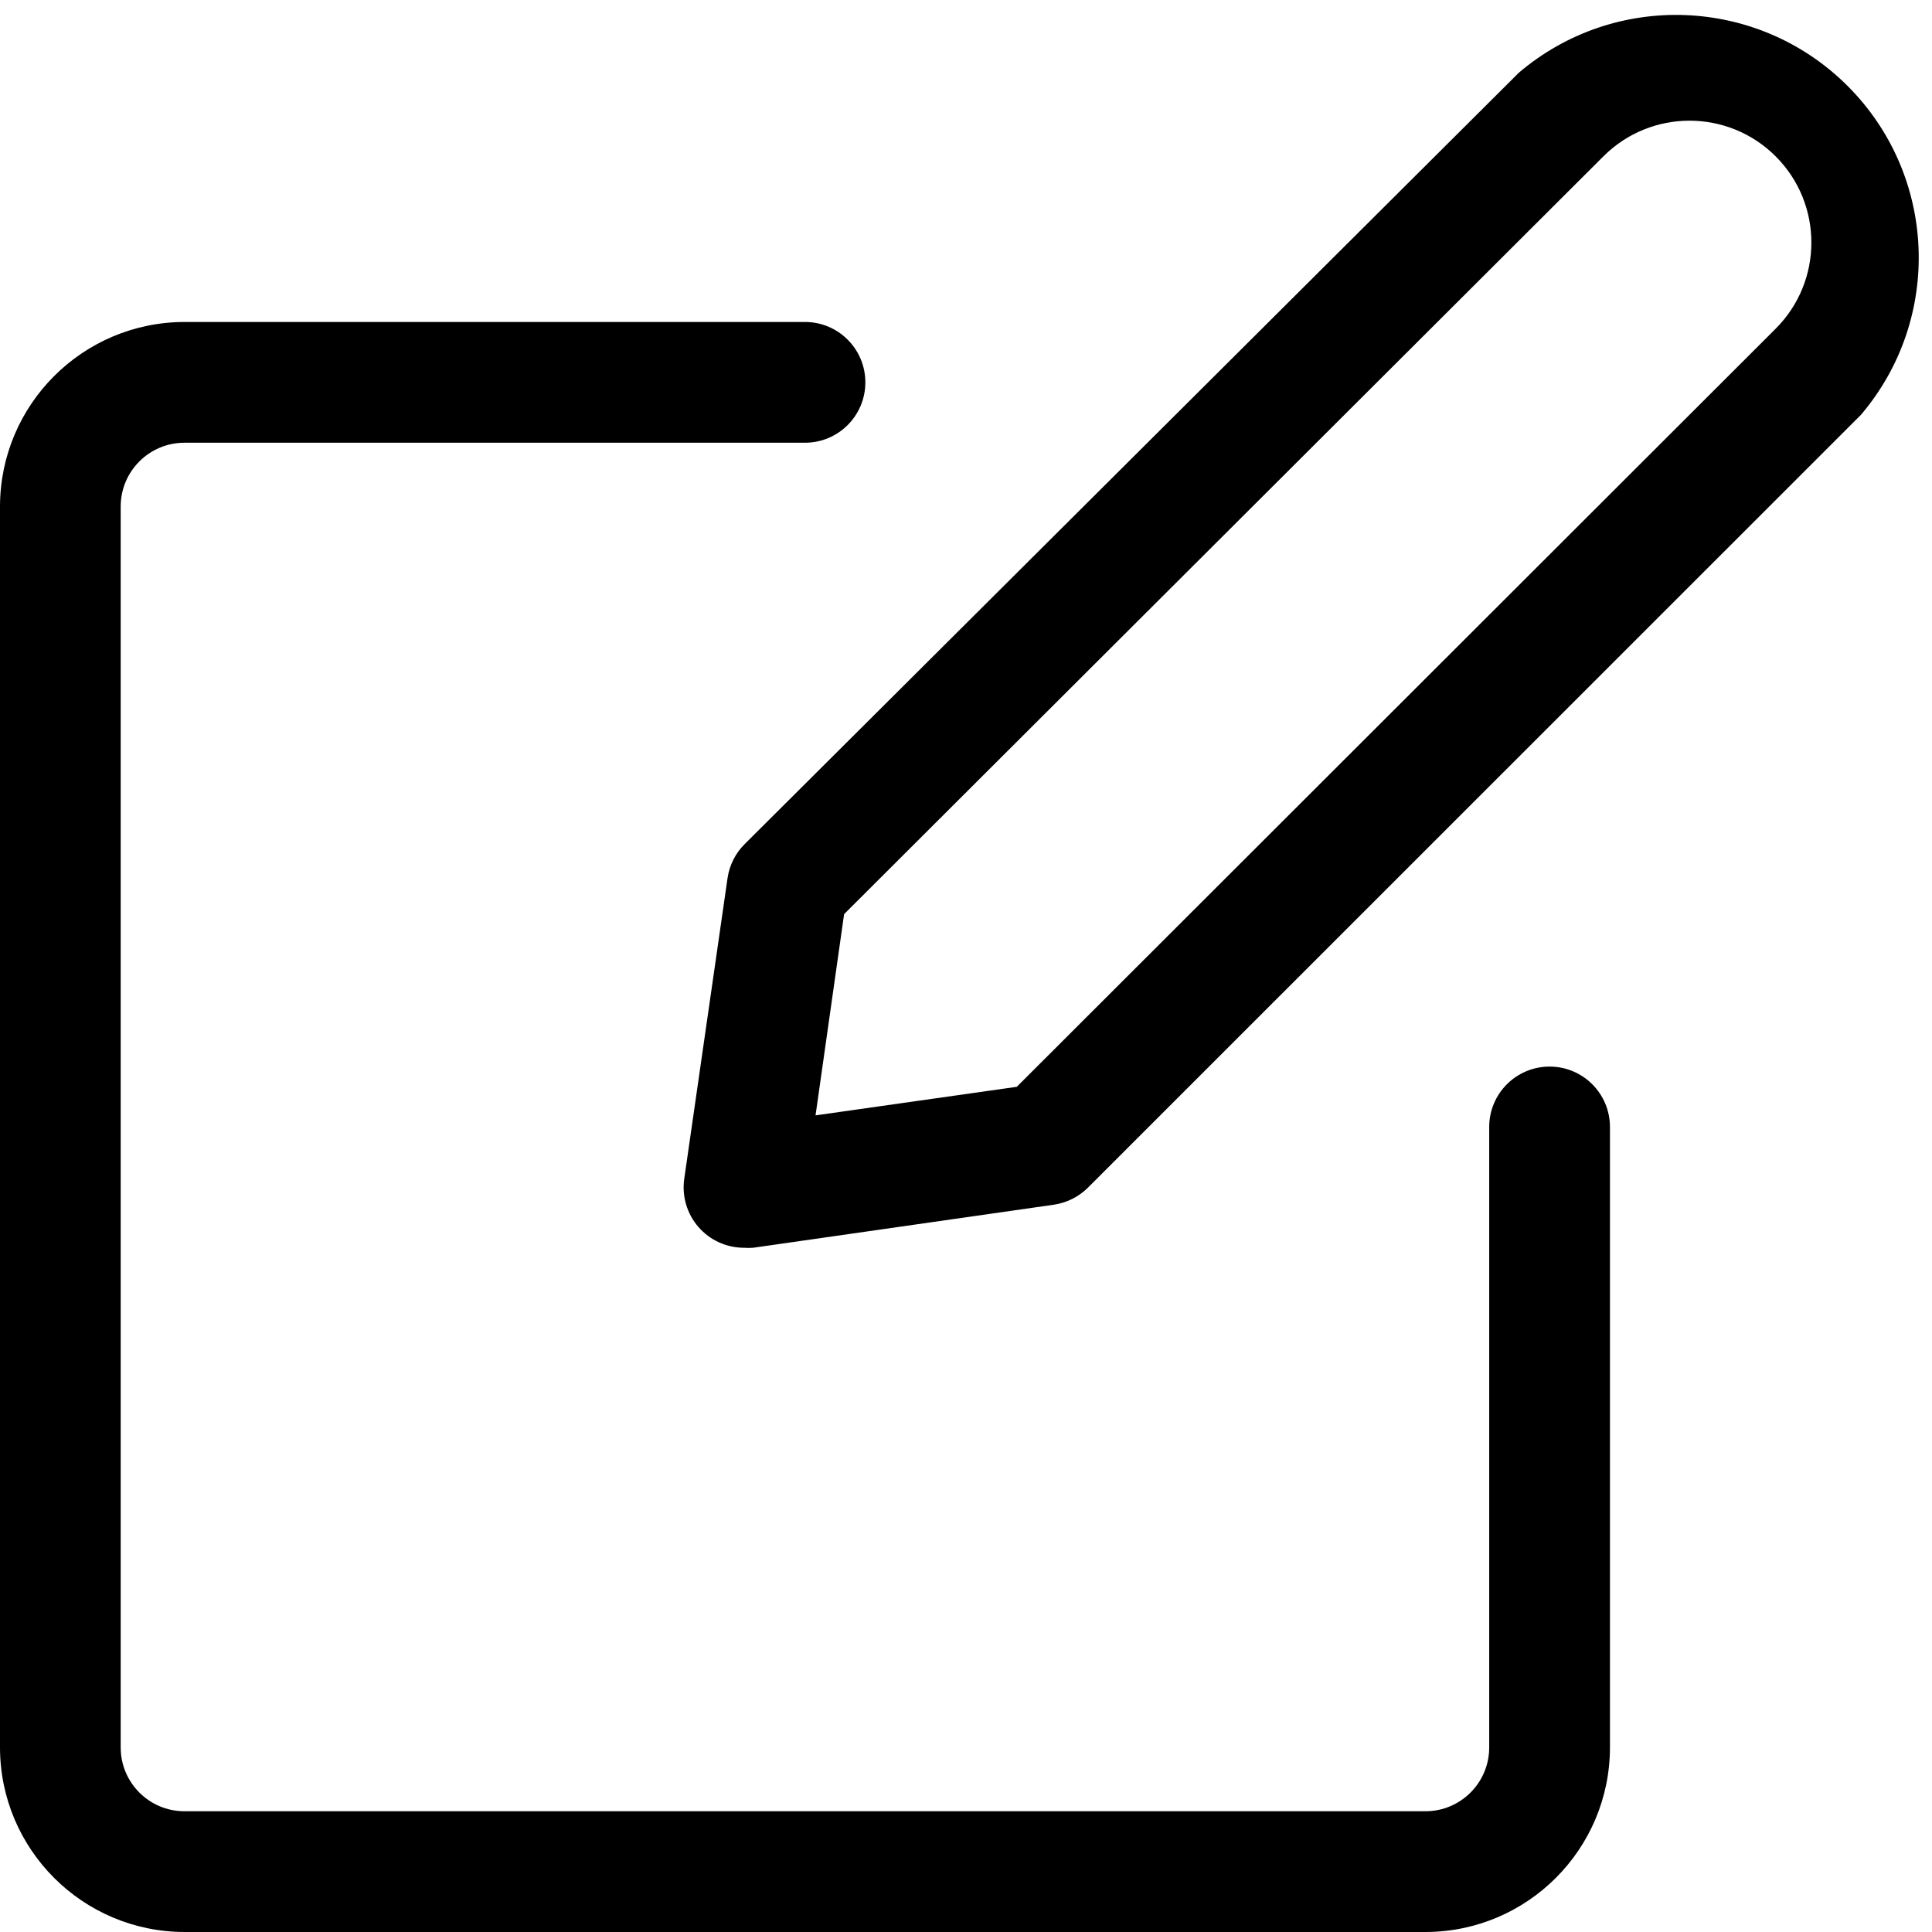
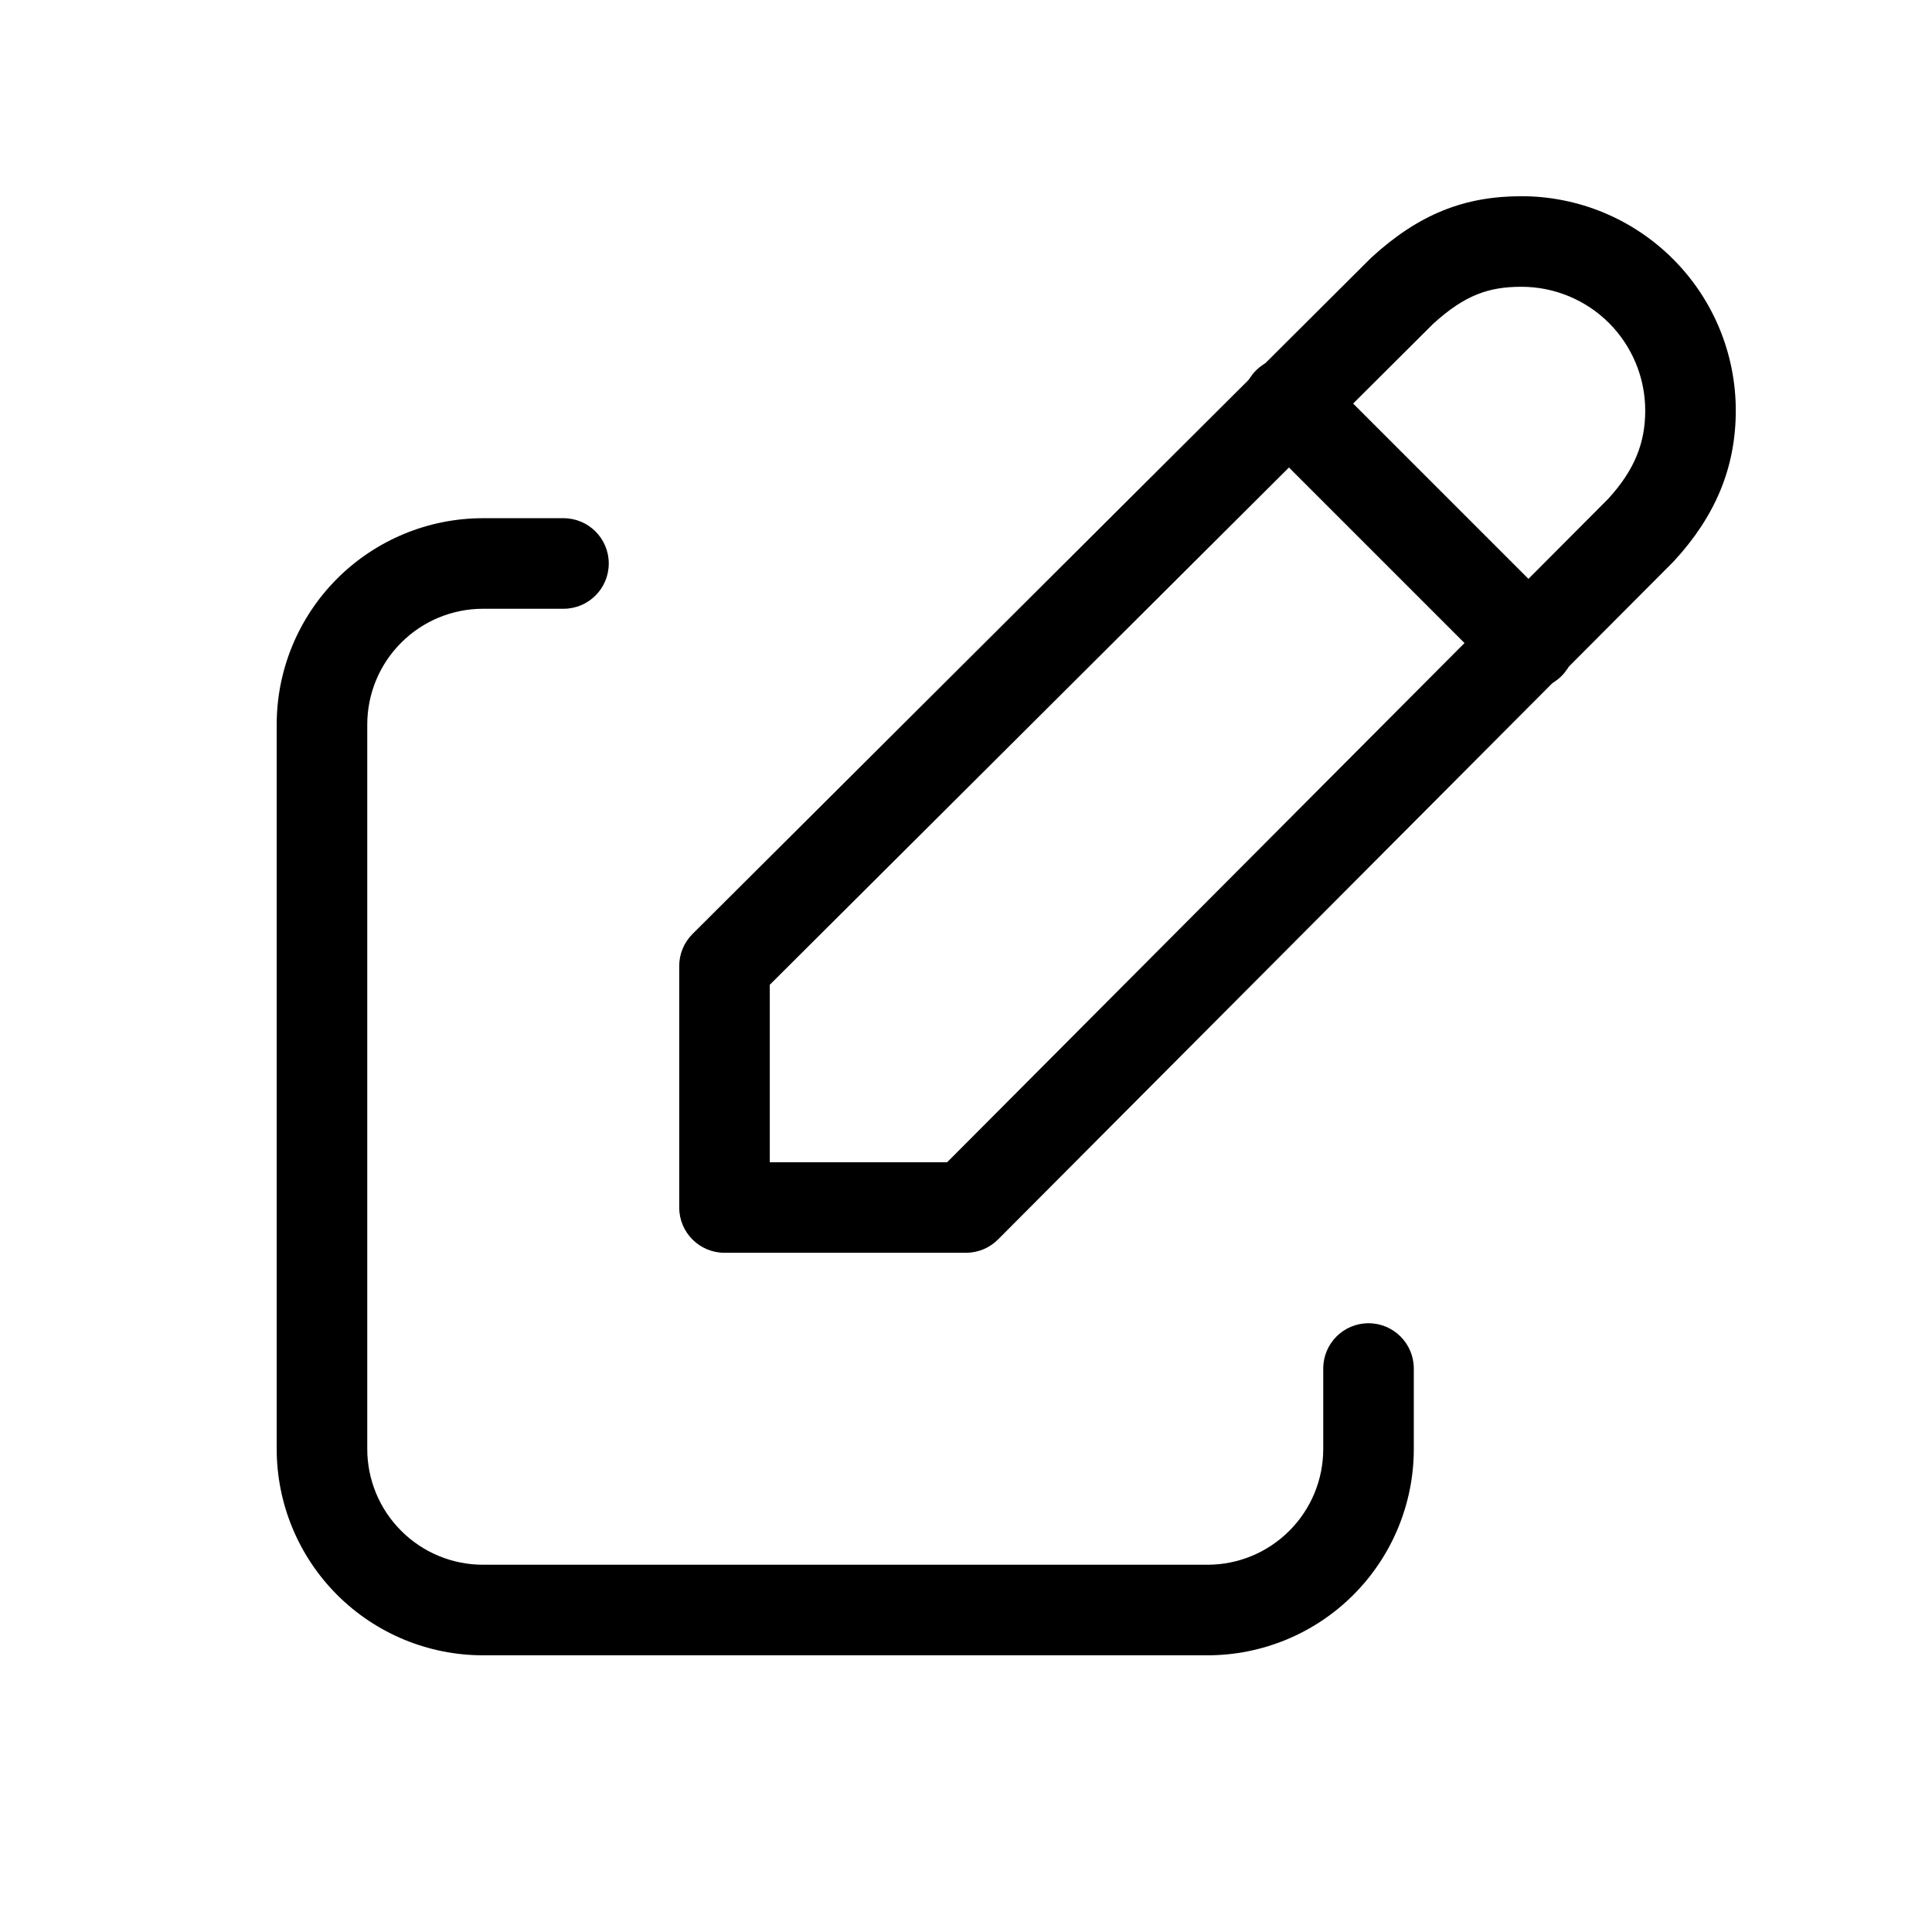
- <svg xmlns="http://www.w3.org/2000/svg" width="32" height="32">
-   <path d="M23.61 32H3.057A3.06 3.06 0 0 1 0 28.944V8.39a3.06 3.06 0 0 1 3.056-3.057h10.277a1 1 0 0 1 0 2H3.056c-.584 0-1.057.473-1.057 1.057v20.553c0 .584.473 1.057 1.057 1.057h20.553c.584 0 1.057-.473 1.057-1.057V18.666a1 1 0 0 1 2 0v10.277A3.06 3.06 0 0 1 23.61 32zM12.473 20.667l4.98-.713a1.01 1.01 0 0 0 .567-.283l12.803-12.8a4.02 4.02 0 0 0-5.672-5.662l.006-.005-12.823 12.777a.993.993 0 0 0-.283.561l-.001.005-.717 4.98a1 1 0 0 0 .99 1.14h.01-.001a.772.772 0 0 0 .143-.001h-.003zm4.84-1.704zM26.557 2.59a2.018 2.018 0 0 1 2.854 2.854l-12.57 12.557-3.333.473.473-3.333z" />
+ <svg xmlns="http://www.w3.org/2000/svg" viewBox="0 0 32 32">
+   <g clip-path="url(#clip0_6701_102951)">
+     <path fill-rule="evenodd" clip-rule="evenodd" d="M5.584 9.584C6.225 8.943 7.094 8.583 8 8.583H9.333C9.748 8.583 10.083 8.919 10.083 9.333C10.083 9.748 9.748 10.083 9.333 10.083H8C7.492 10.083 7.004 10.285 6.645 10.645C6.285 11.004 6.083 11.492 6.083 12V24C6.083 24.508 6.285 24.996 6.645 25.355C7.004 25.715 7.492 25.917 8 25.917H20C20.508 25.917 20.996 25.715 21.355 25.355C21.715 24.996 21.917 24.508 21.917 24V22.667C21.917 22.253 22.252 21.917 22.667 21.917C23.081 21.917 23.417 22.253 23.417 22.667V24C23.417 24.906 23.057 25.775 22.416 26.416C21.775 27.057 20.906 27.417 20 27.417H8C7.094 27.417 6.225 27.057 5.584 26.416C4.943 25.775 4.583 24.906 4.583 24V12C4.583 11.094 4.943 10.225 5.584 9.584Z" />
+     <path fill-rule="evenodd" clip-rule="evenodd" d="M22.713 4.267C23.5 3.546 24.255 3.25 25.2 3.25C26.142 3.25 27.044 3.624 27.71 4.29C28.376 4.955 28.75 5.858 28.75 6.8C28.75 7.753 28.404 8.556 27.732 9.287C27.726 9.295 27.718 9.302 27.711 9.309L16.531 20.529C16.39 20.671 16.199 20.75 16 20.75H12C11.586 20.75 11.25 20.414 11.25 20V16C11.25 15.801 11.329 15.61 11.471 15.469L22.691 4.289C22.698 4.281 22.706 4.274 22.713 4.267ZM23.738 5.363L12.75 16.311V19.25H15.688L26.637 8.262C27.08 7.777 27.25 7.329 27.25 6.8C27.25 6.256 27.034 5.735 26.65 5.35C26.265 4.966 25.744 4.75 25.2 4.75C24.663 4.75 24.265 4.883 23.738 5.363Z" />
+     <path fill-rule="evenodd" clip-rule="evenodd" d="M20.803 6.136C21.096 5.843 21.571 5.843 21.864 6.136L25.864 10.136C26.157 10.429 26.157 10.904 25.864 11.197C25.571 11.49 25.096 11.49 24.803 11.197L20.803 7.197C20.51 6.904 20.51 6.429 20.803 6.136Z" />
+   </g>
+   <defs>
+     <clipPath id="clip0_6701_102951">
+       <rect width="32" height="32" />
+     </clipPath>
+   </defs>
</svg>
